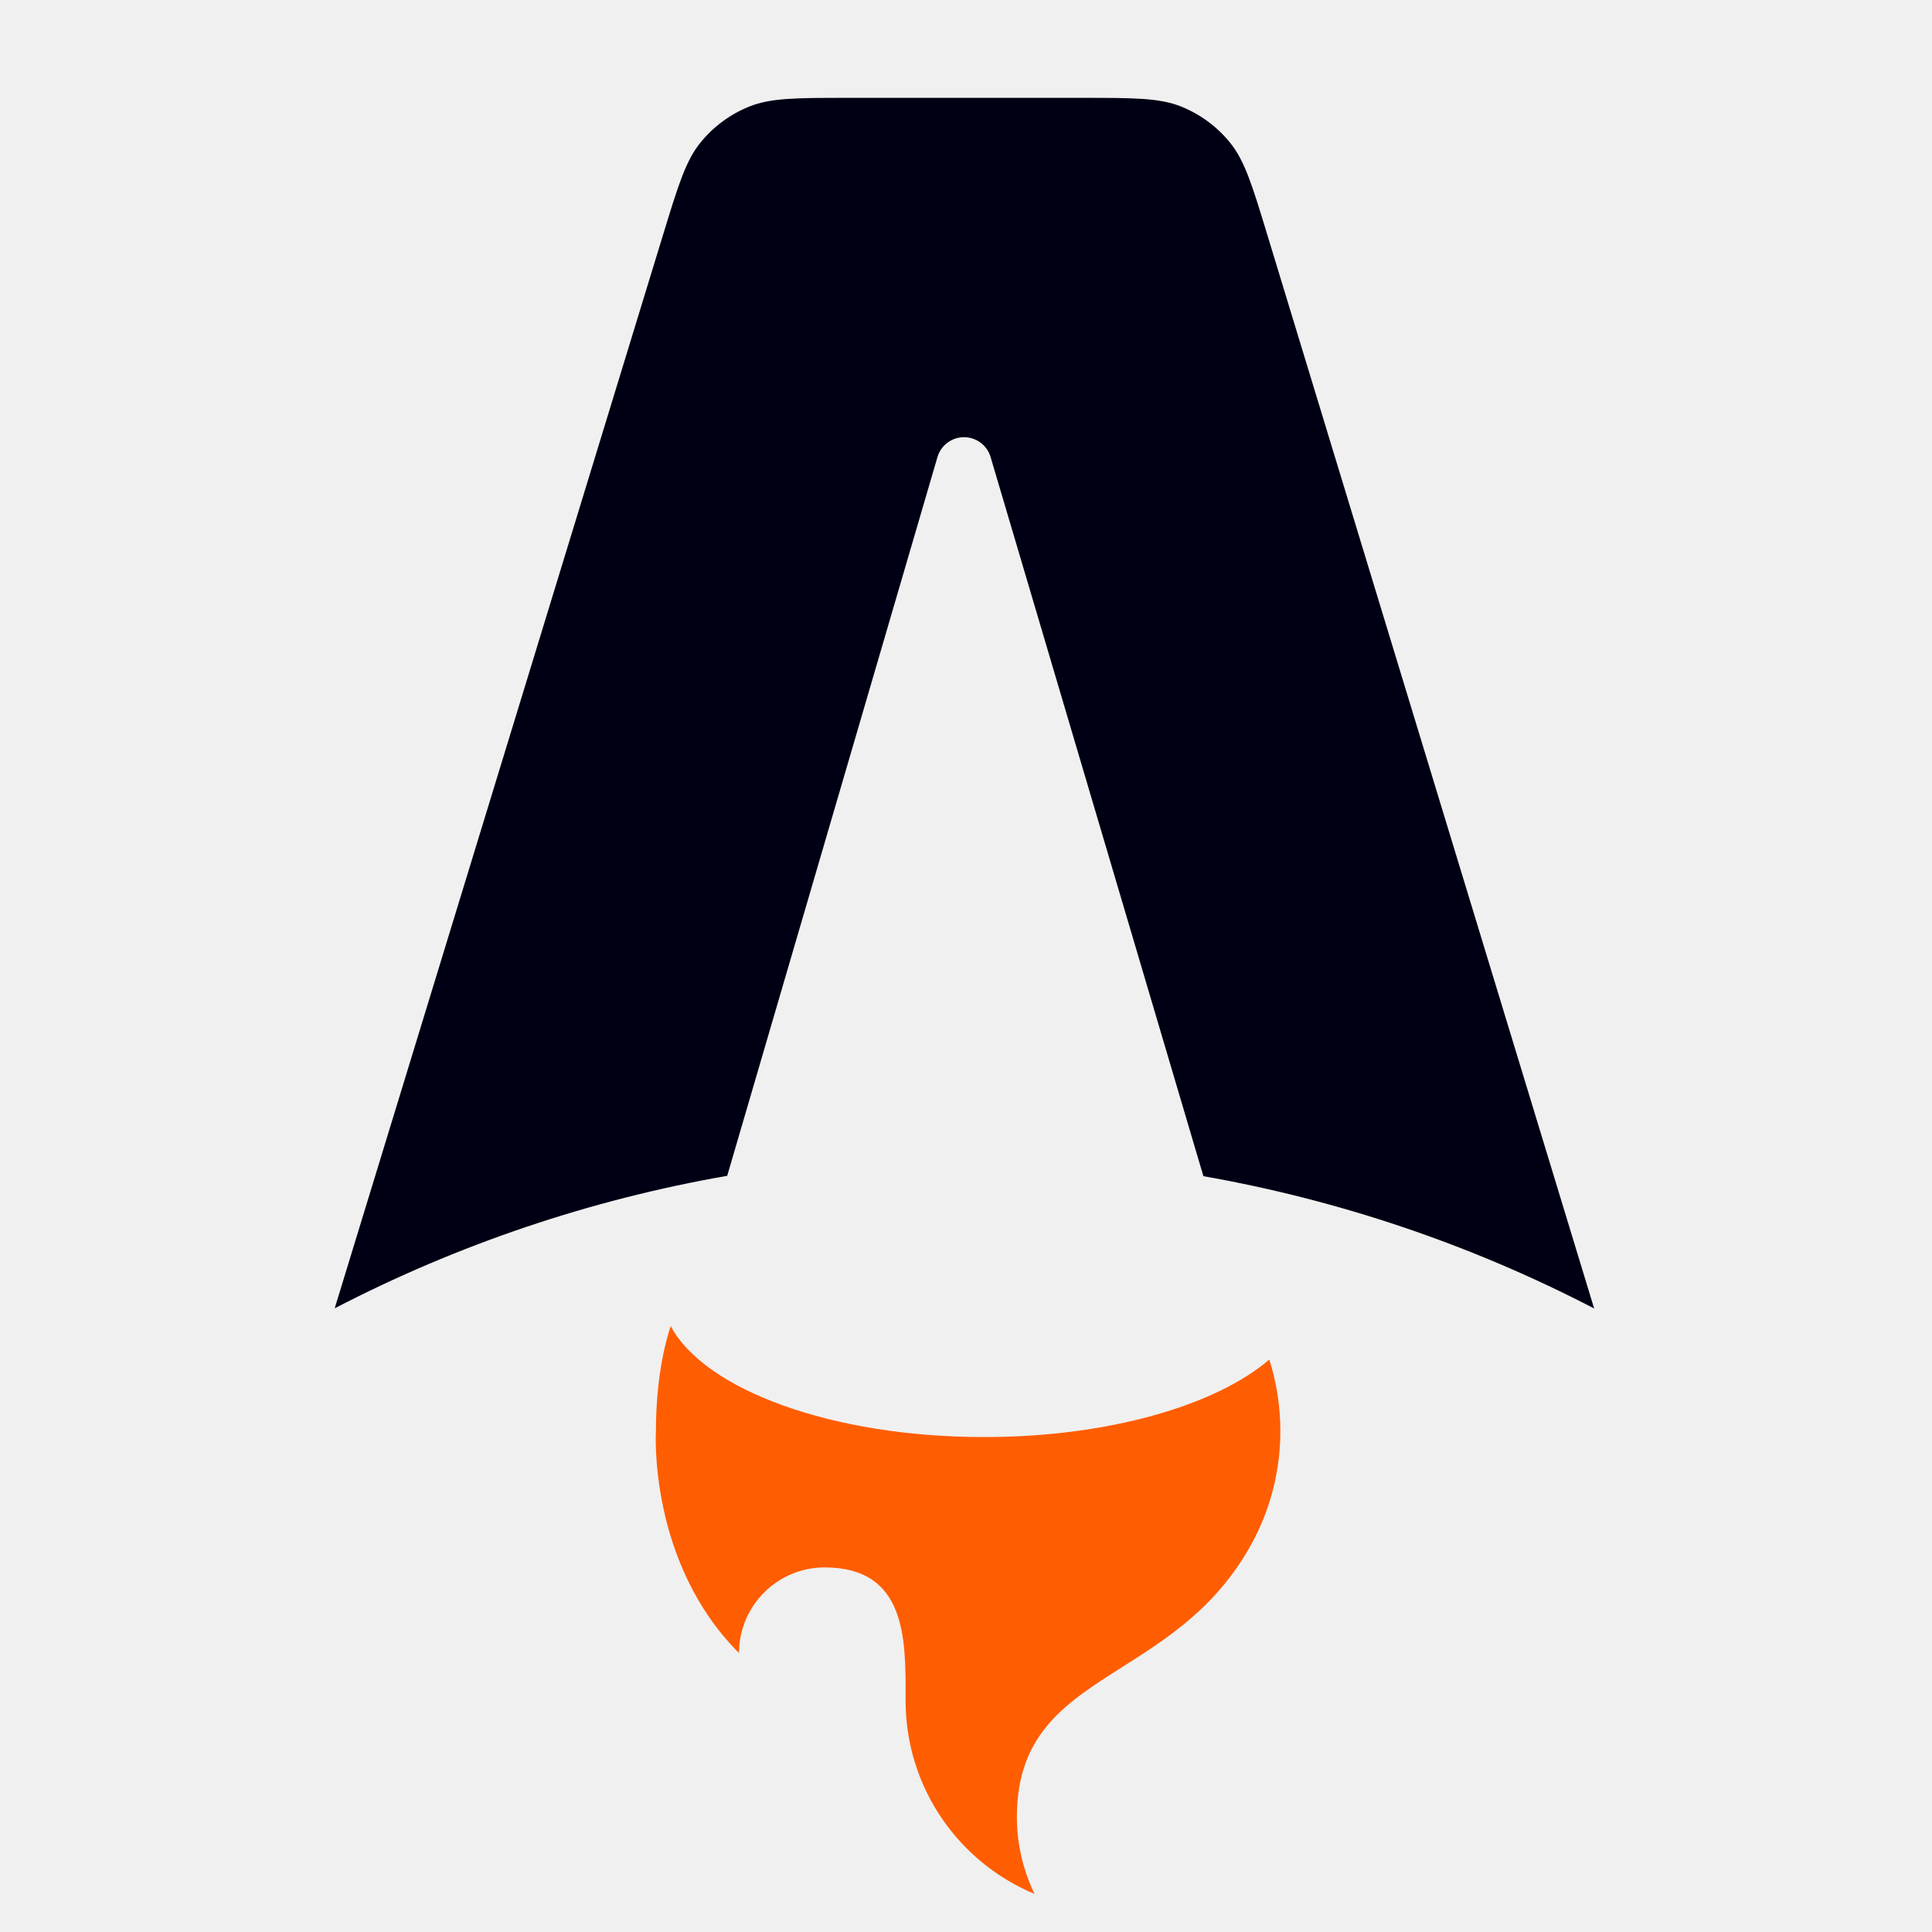
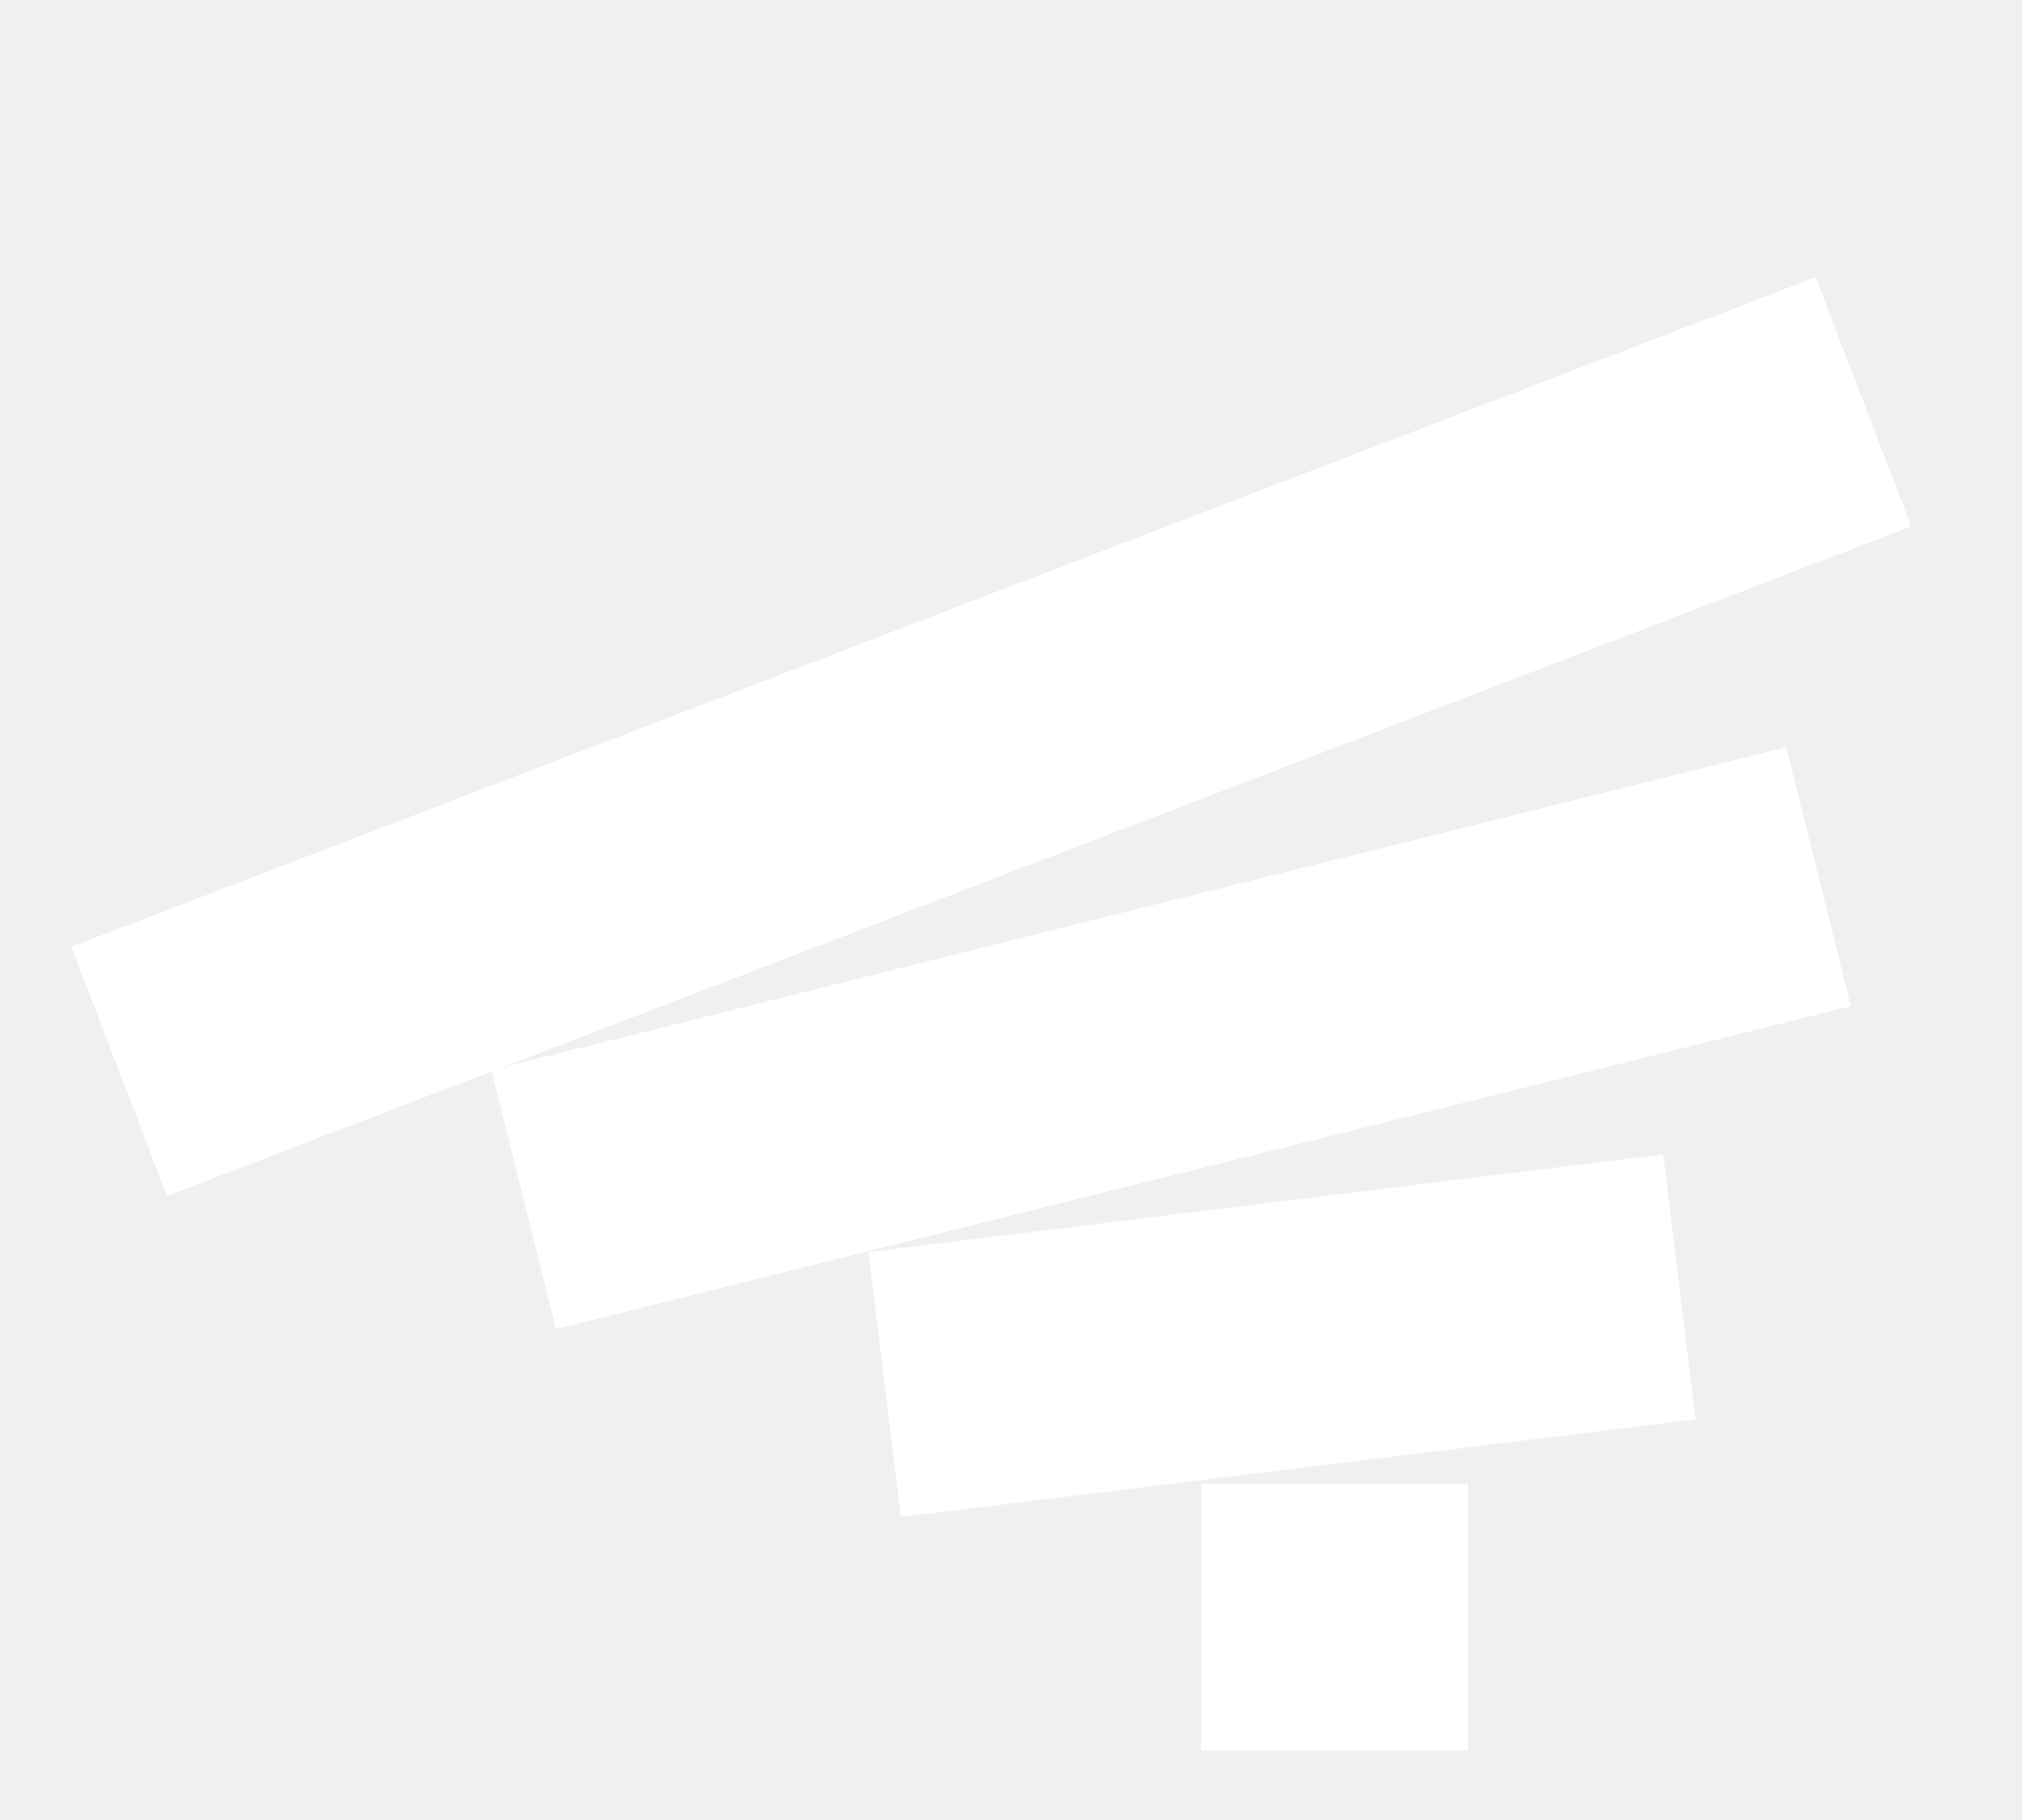
- <svg xmlns="http://www.w3.org/2000/svg" width="256" height="256" fill="none">
-   <style>
-         #flame { fill: #FF5D01; }
-         #a { fill: #000014; }
-         @media (prefers-color-scheme: dark) {
-             #a { fill: #fff; }
-         }
-     </style>
-   <path id="a" fill-rule="evenodd" clip-rule="evenodd" d="M163.008 18.929c1.944 2.413 2.935 5.67 4.917 12.181l43.309 142.27a180.277 180.277 0 00-51.778-17.53l-28.198-95.29a3.67 3.67 0 00-7.042.01l-27.857 95.232a180.225 180.225 0 00-52.01 17.557l43.52-142.281c1.99-6.502 2.983-9.752 4.927-12.16a15.999 15.999 0 016.484-4.798c2.872-1.154 6.271-1.154 13.07-1.154h31.085c6.807 0 10.211 0 13.086 1.157a16.004 16.004 0 016.487 4.806z" />
-   <path id="flame" fill-rule="evenodd" clip-rule="evenodd" d="M168.19 180.151c-7.139 6.105-21.39 10.268-37.804 10.268-20.147 0-37.033-6.272-41.513-14.707-1.602 4.835-1.961 10.367-1.961 13.902 0 0-1.056 17.355 11.015 29.426 0-6.268 5.081-11.349 11.349-11.349 10.743 0 10.731 9.373 10.721 16.977v.679c0 11.542 7.054 21.436 17.086 25.606a23.27 23.27 0 01-2.339-10.2c0-11.008 6.463-15.107 13.974-19.87 5.976-3.79 12.616-8.001 17.192-16.449a31.024 31.024 0 003.743-14.82c0-3.299-.513-6.479-1.463-9.463z" />
+ <svg xmlns="http://www.w3.org/2000/svg" viewBox="0 -10 100 90" fill="none">
+   <rect fill="white" x="90" y="96" width="20" height="20" transform="scale(0.66)" />
+   <rect fill="white" x="55" y="86" width="60" height="20" transform="rotate(-7),scale(0.66)" />
+   <rect fill="white" x="20" y="72" width="100" height="20" transform="rotate(-14),scale(0.66)" />
+   <rect fill="white" x="-15" y="54" width="140" height="20" transform="rotate(-21),scale(0.66)" />
</svg>
